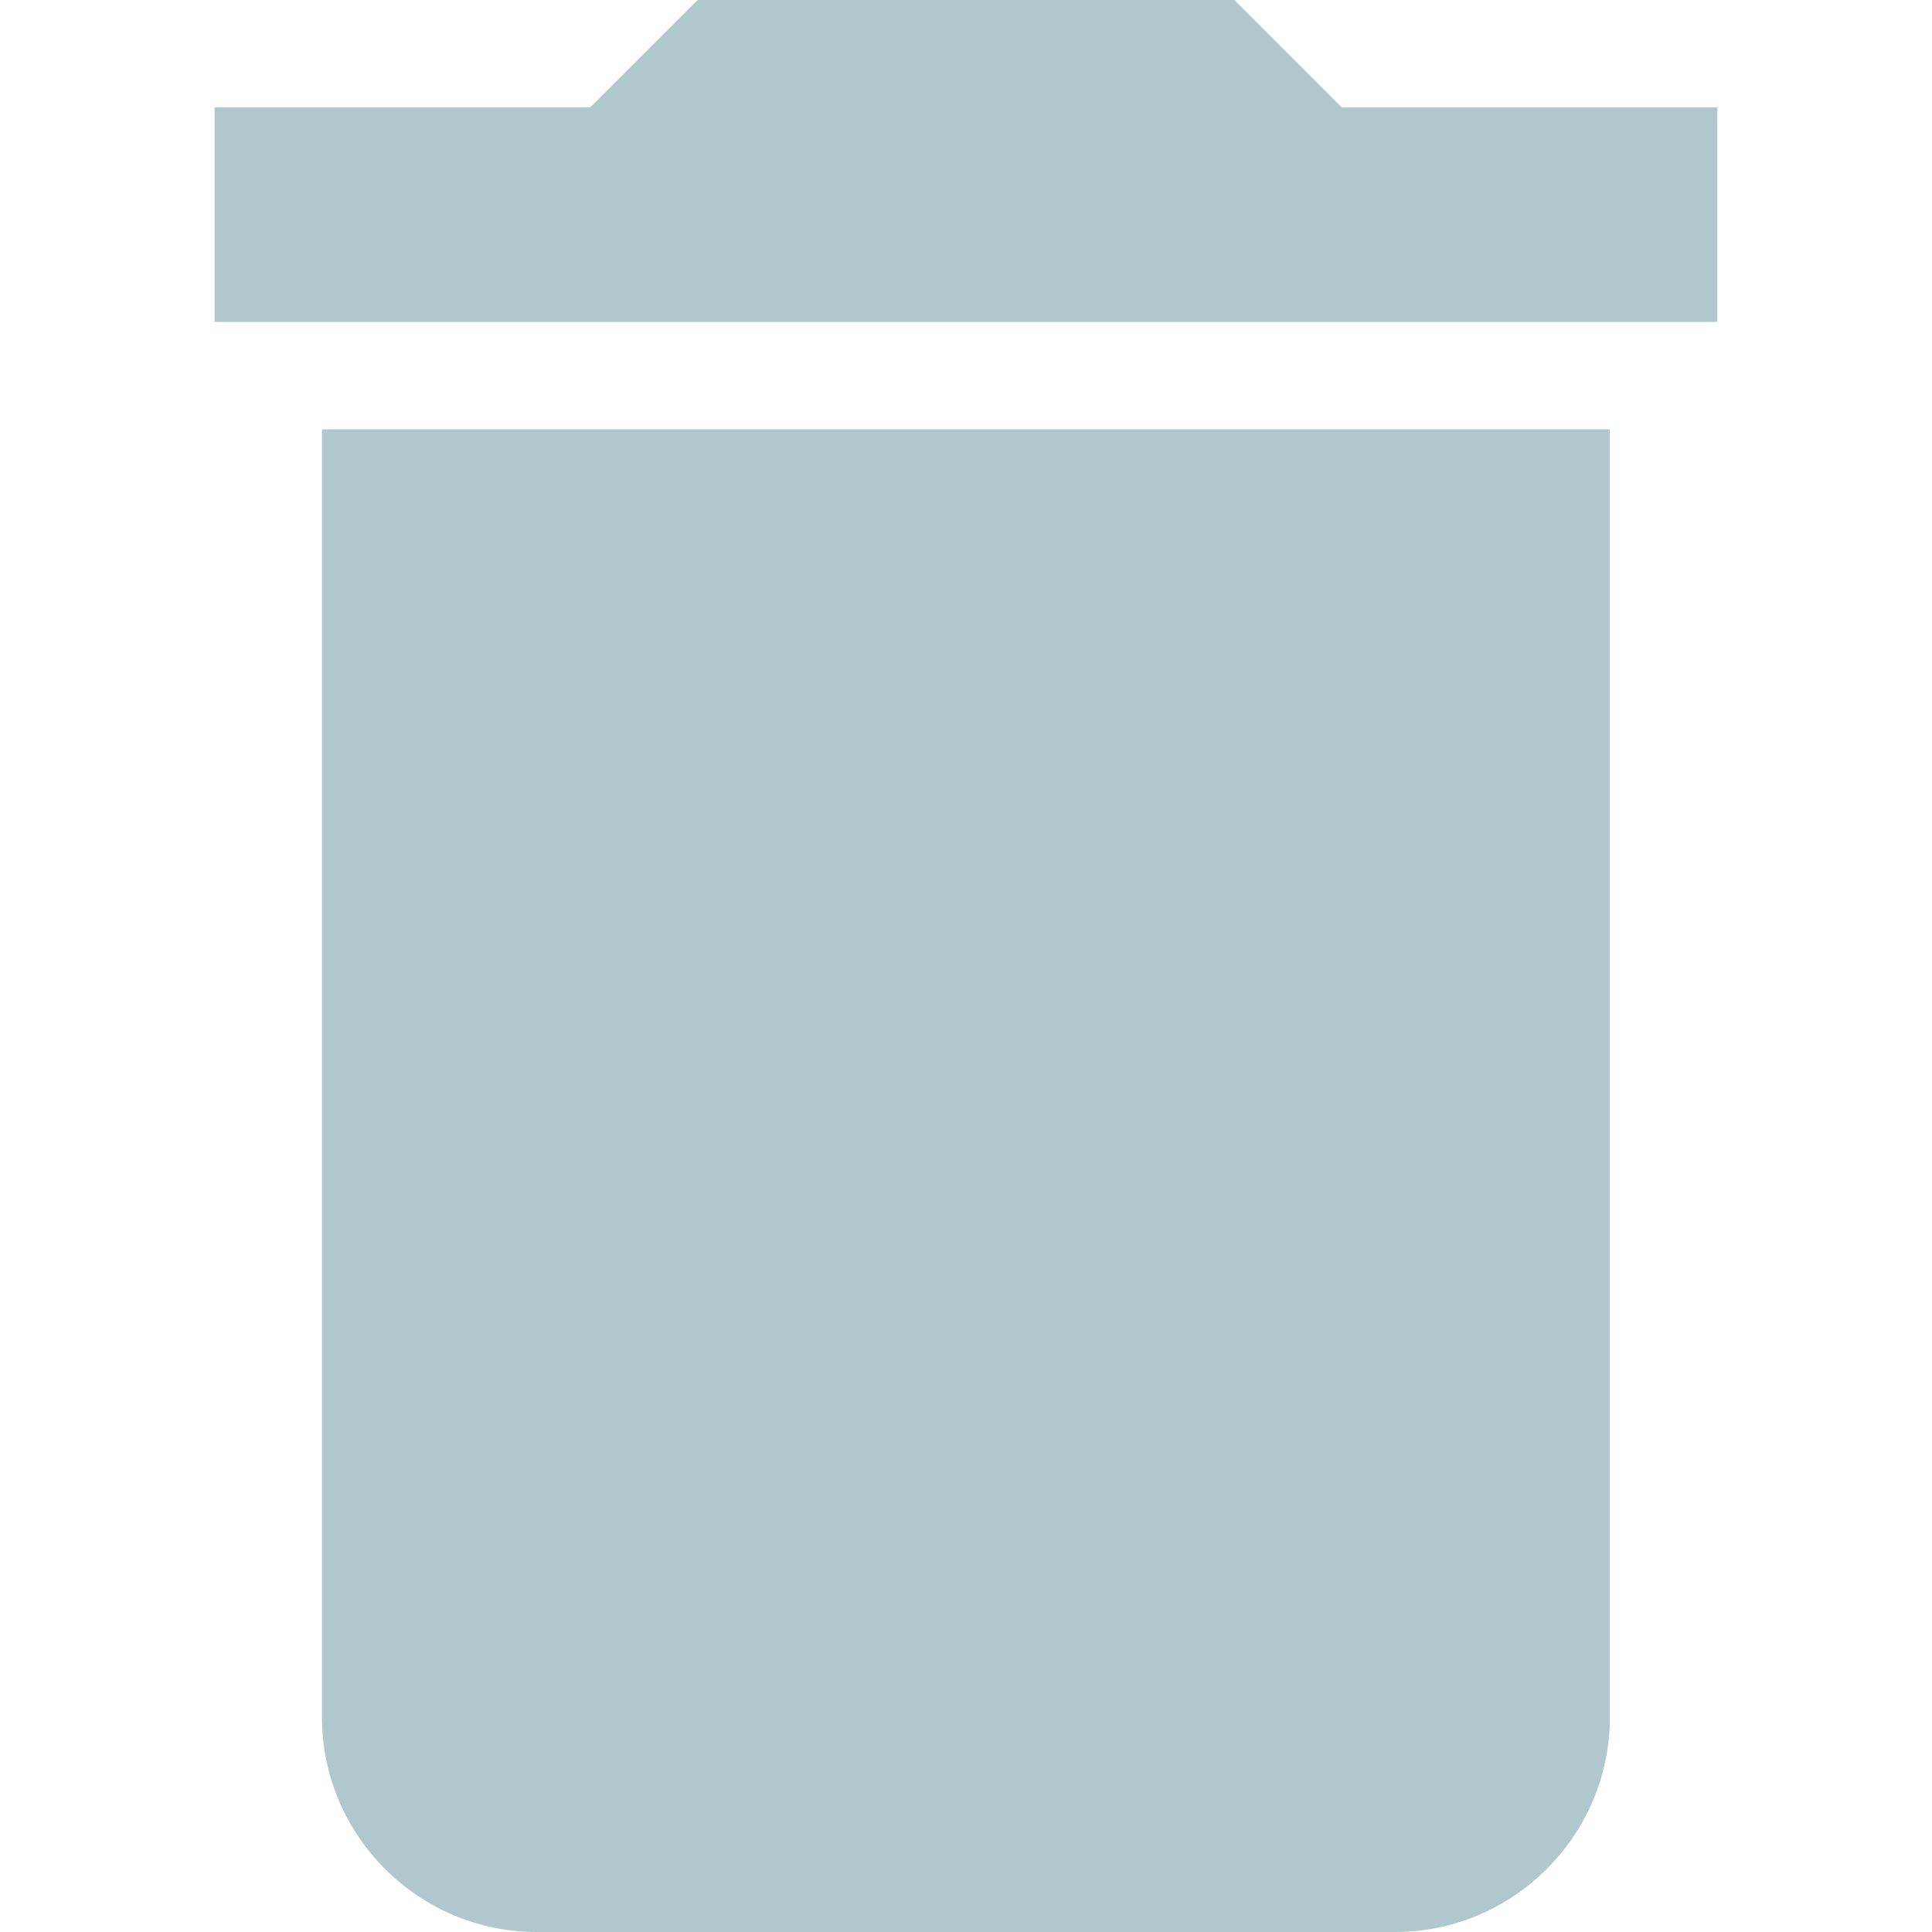
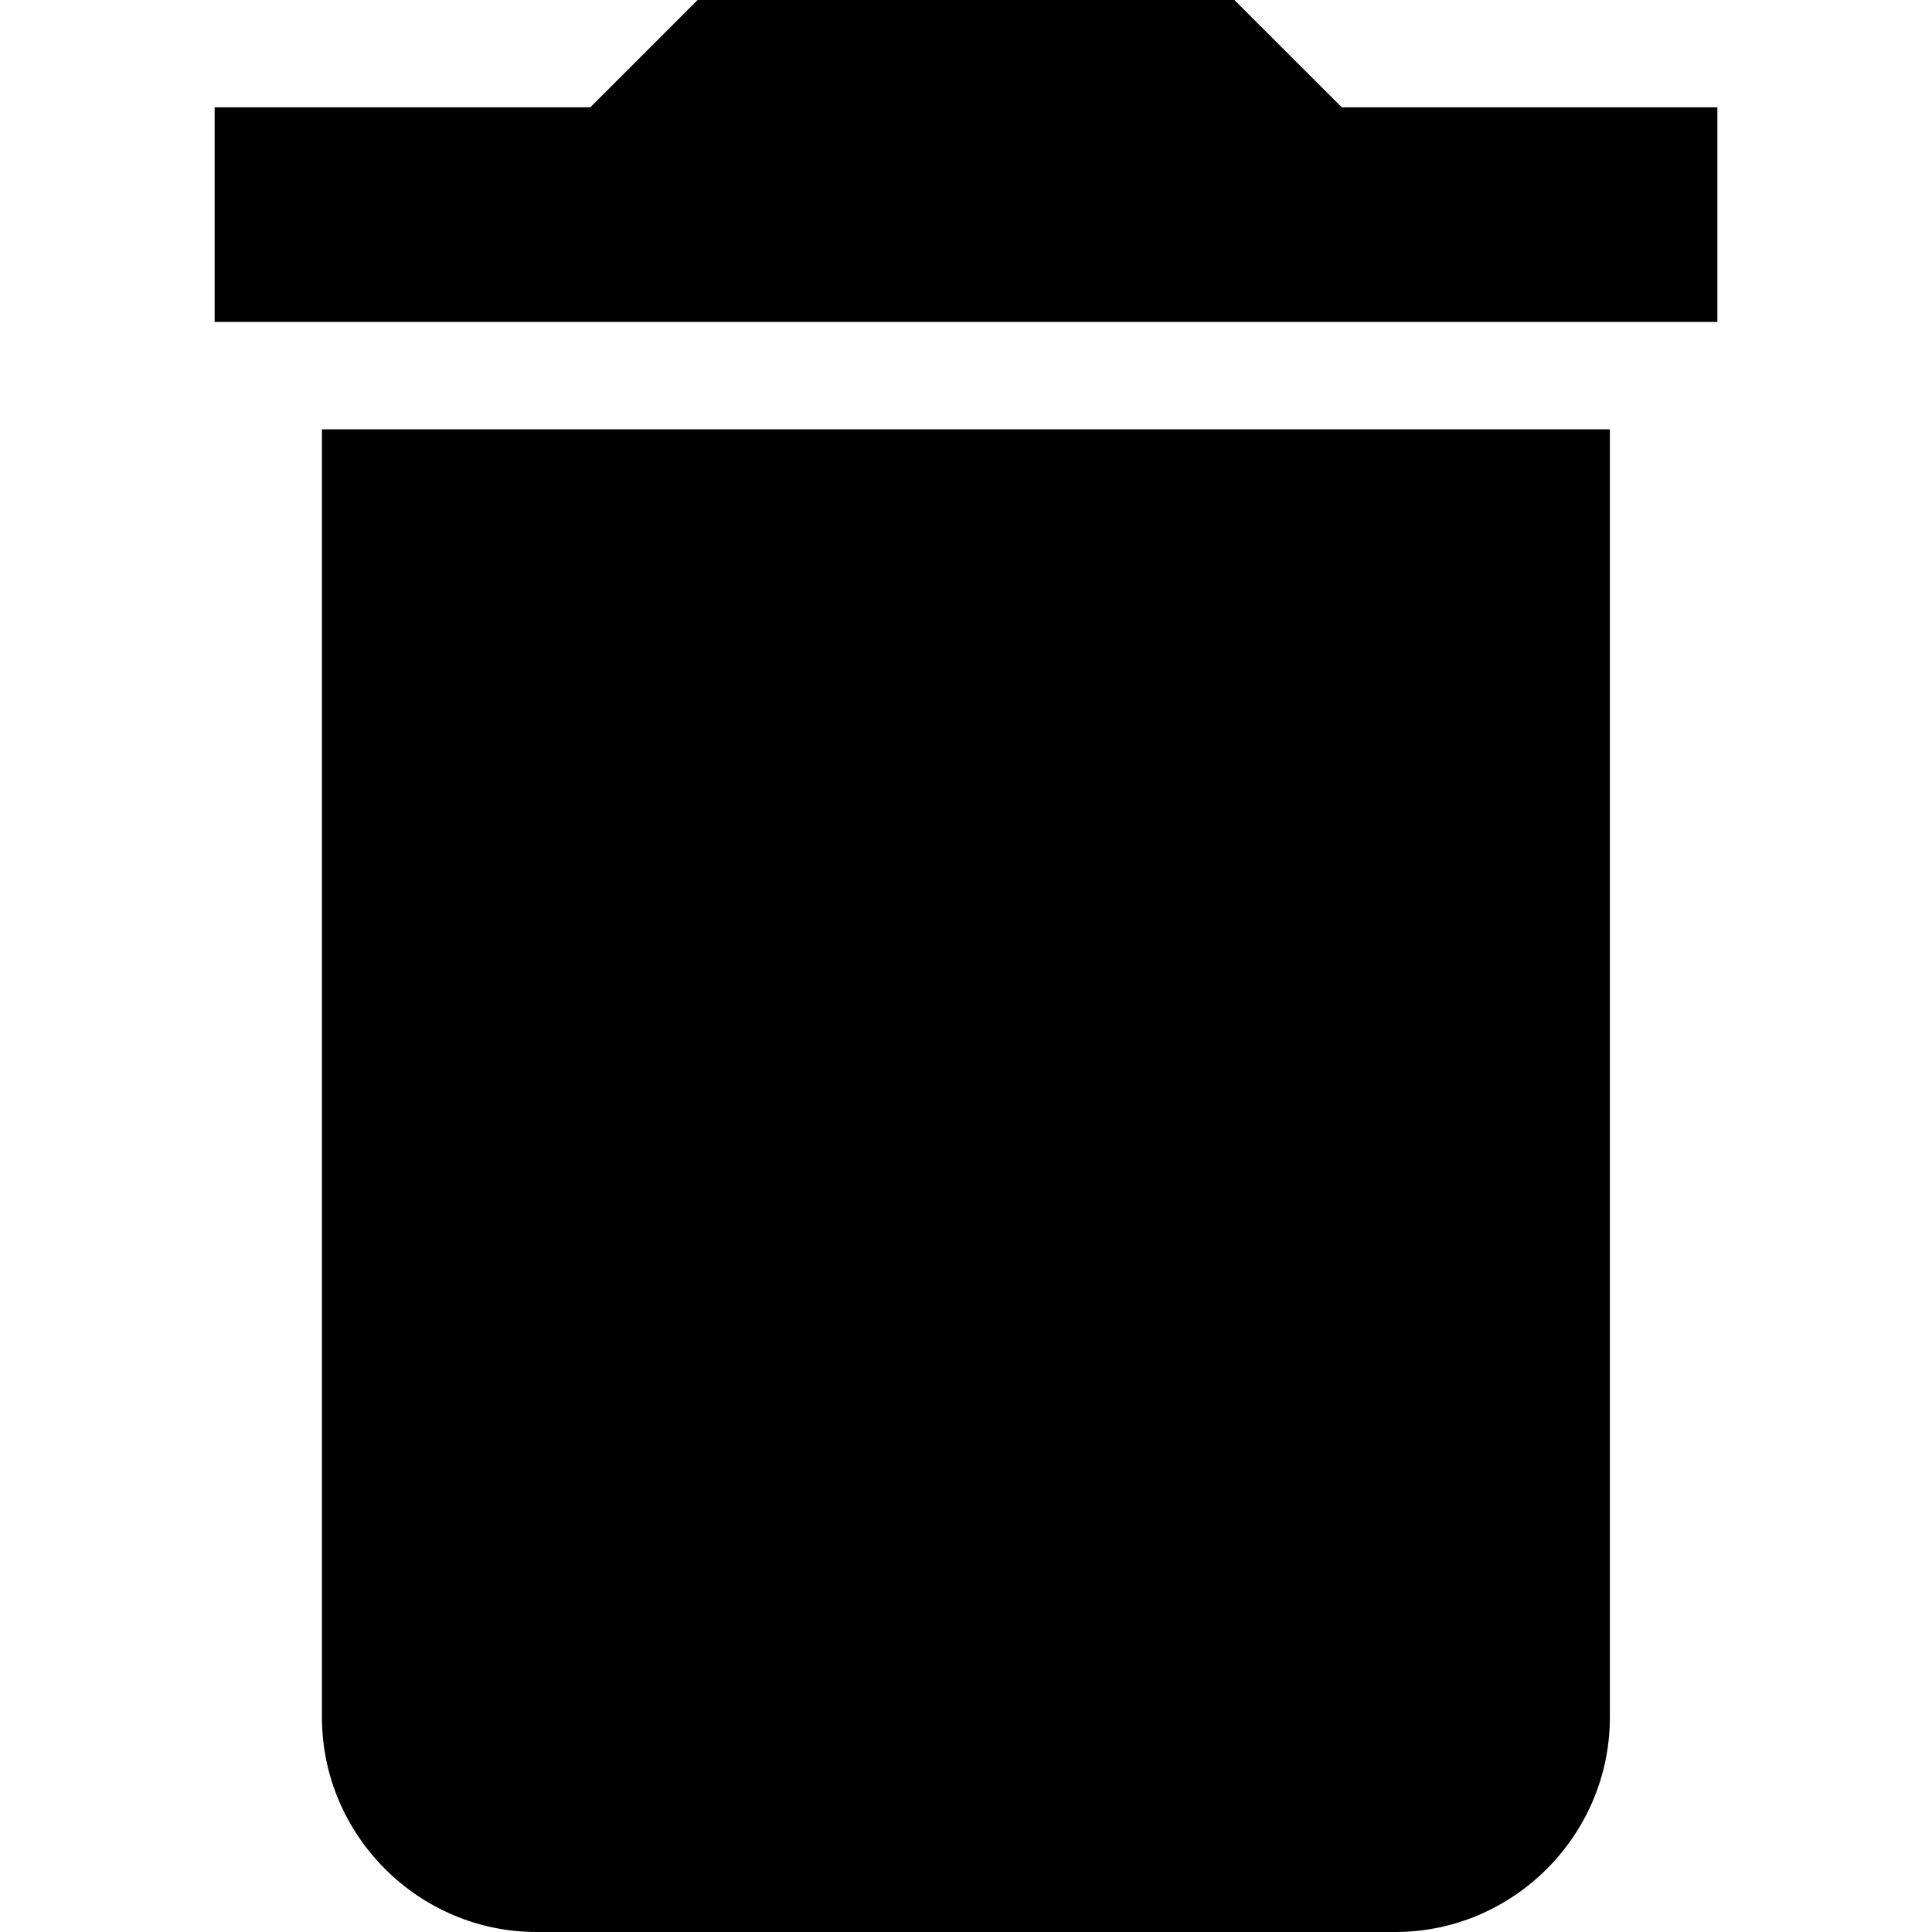
<svg xmlns="http://www.w3.org/2000/svg" version="1.1" id="Layer_1" x="0px" y="0px" width="22px" height="22px" viewBox="0 0 22 22" enable-background="new 0 0 22 22" xml:space="preserve">
-   <path fill="#B0C8CD" d="M3.666,19.555c0,1.344,1.1,2.445,2.444,2.445h9.778c1.345,0,2.444-1.102,2.444-2.445V4.889H3.666V19.555z   M19.556,1.222h-4.277L14.056,0H7.944L6.722,1.222H2.444v2.444h17.112V1.222z" />
+   <path d="M3.666,19.555c0,1.344,1.1,2.445,2.444,2.445h9.778c1.345,0,2.444-1.102,2.444-2.445V4.889H3.666V19.555z   M19.556,1.222h-4.277L14.056,0H7.944L6.722,1.222H2.444v2.444h17.112V1.222z" />
</svg>
